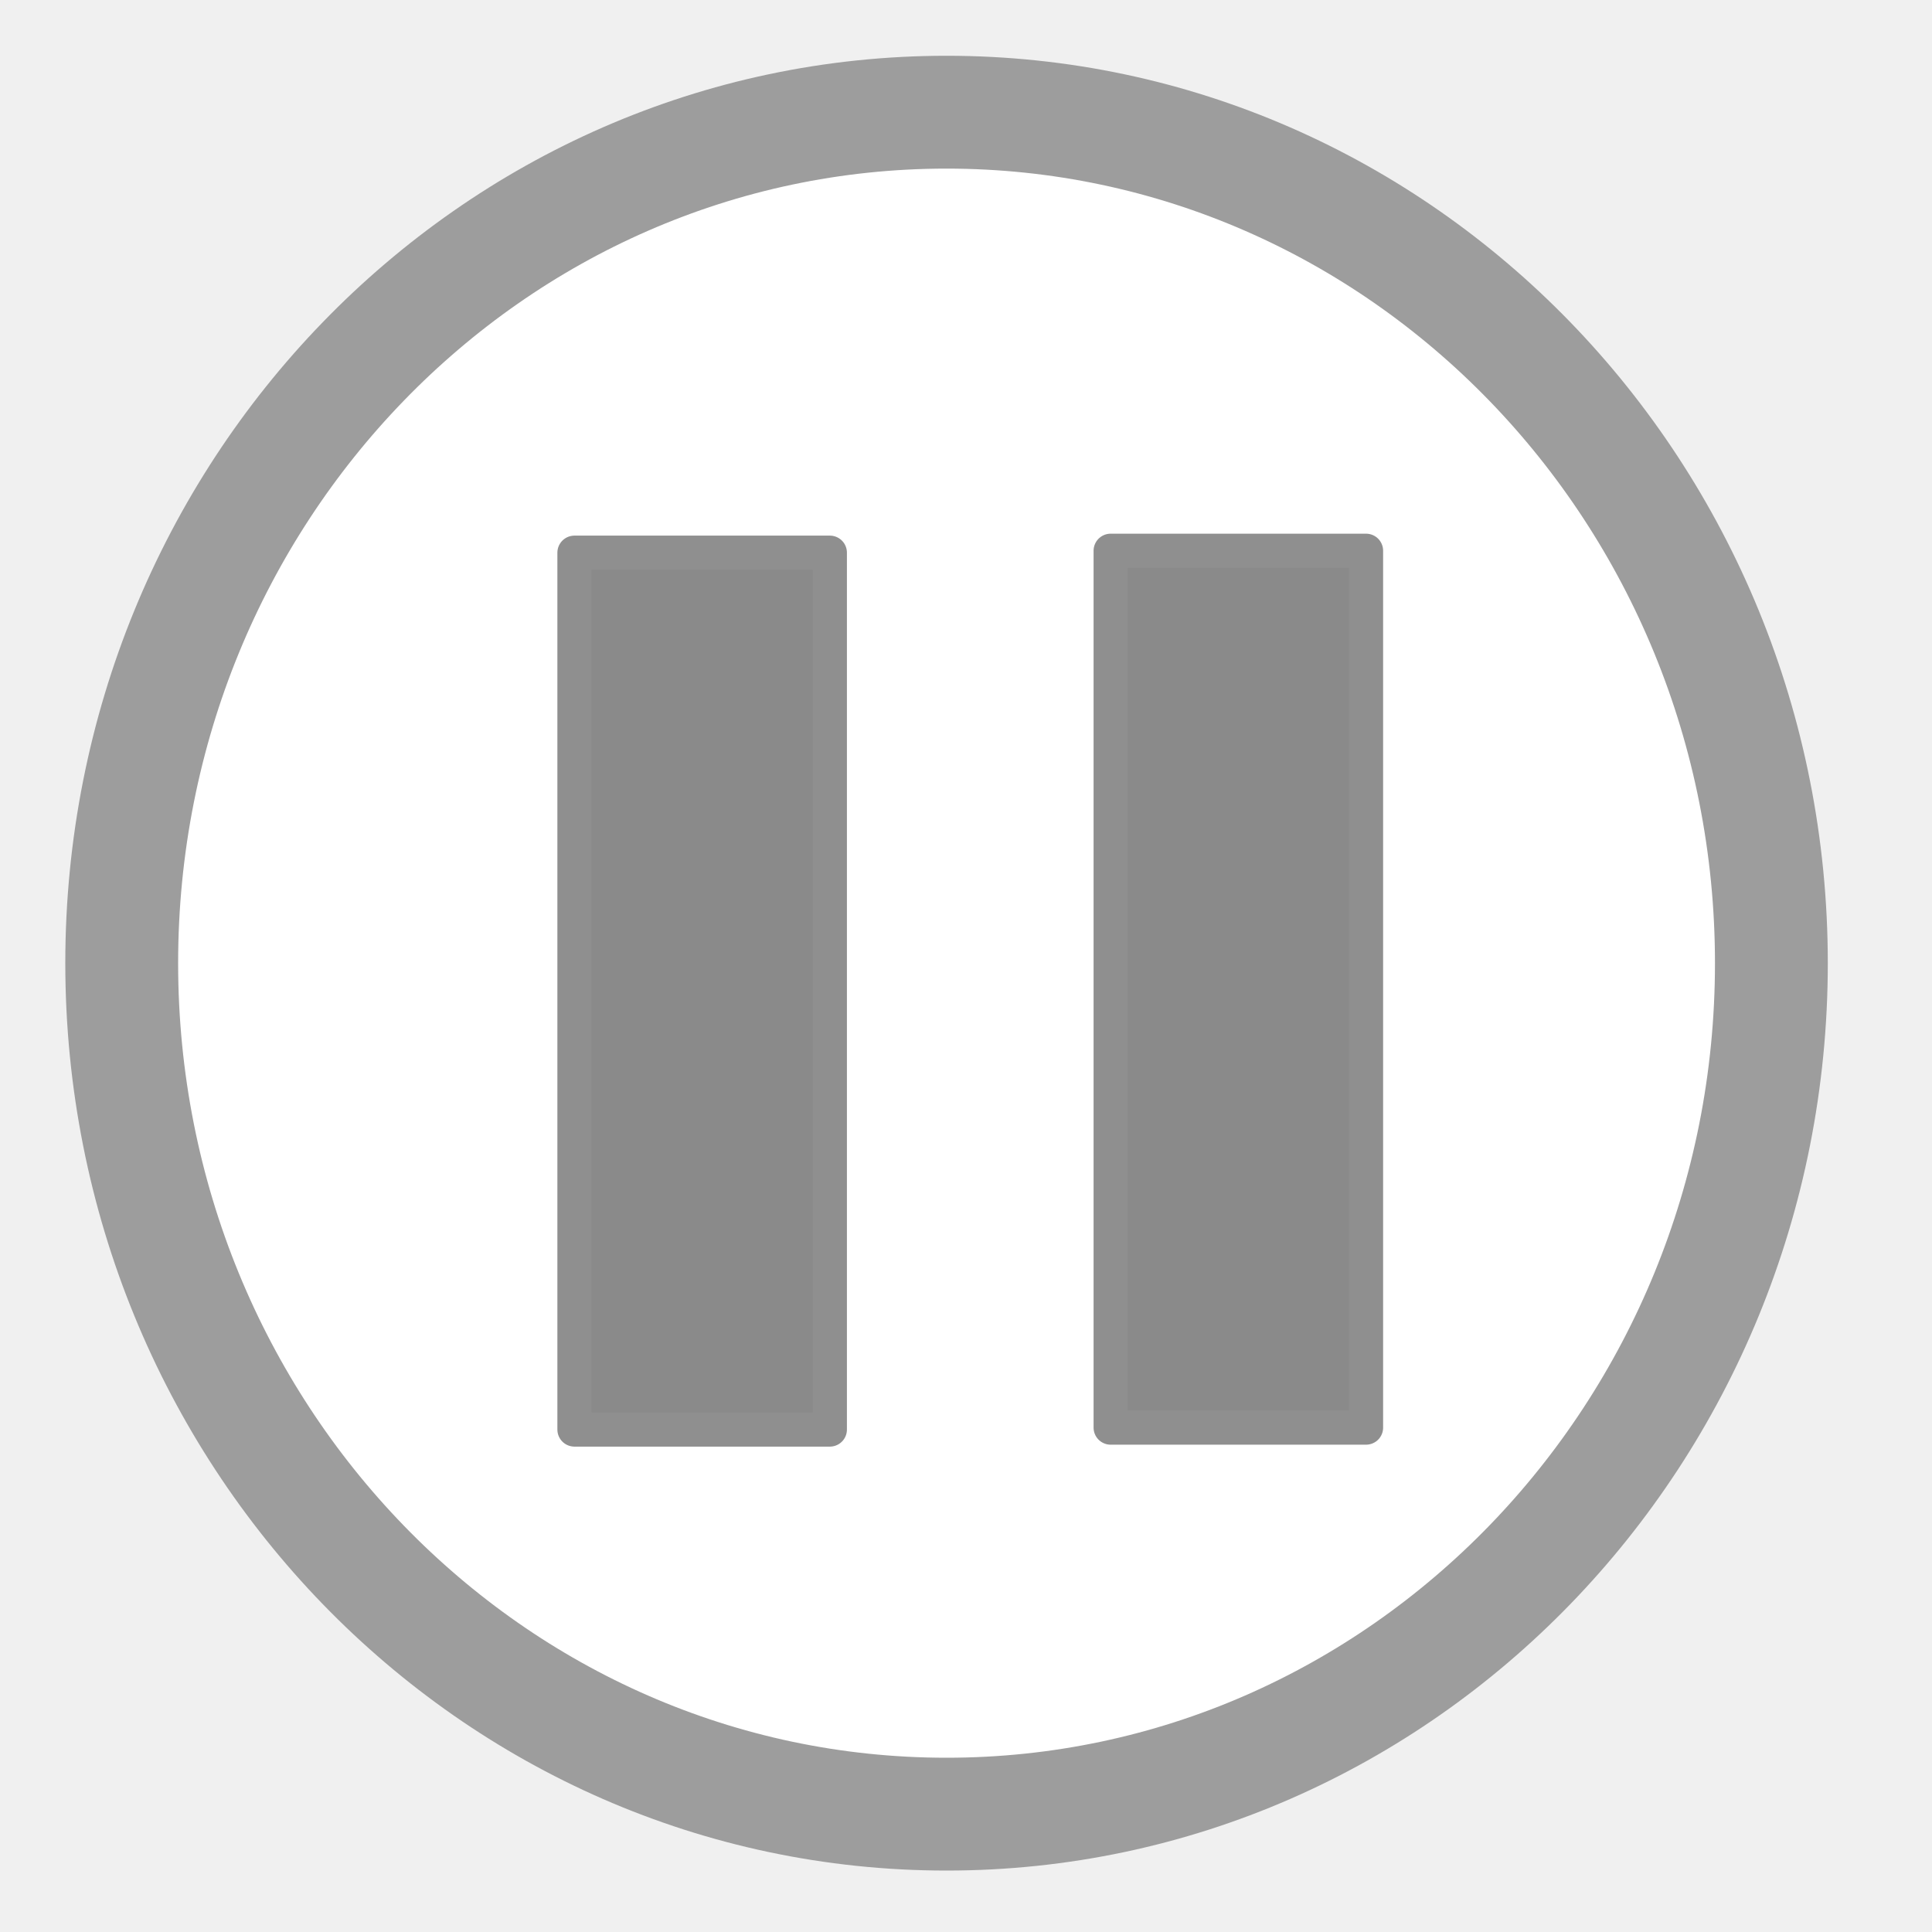
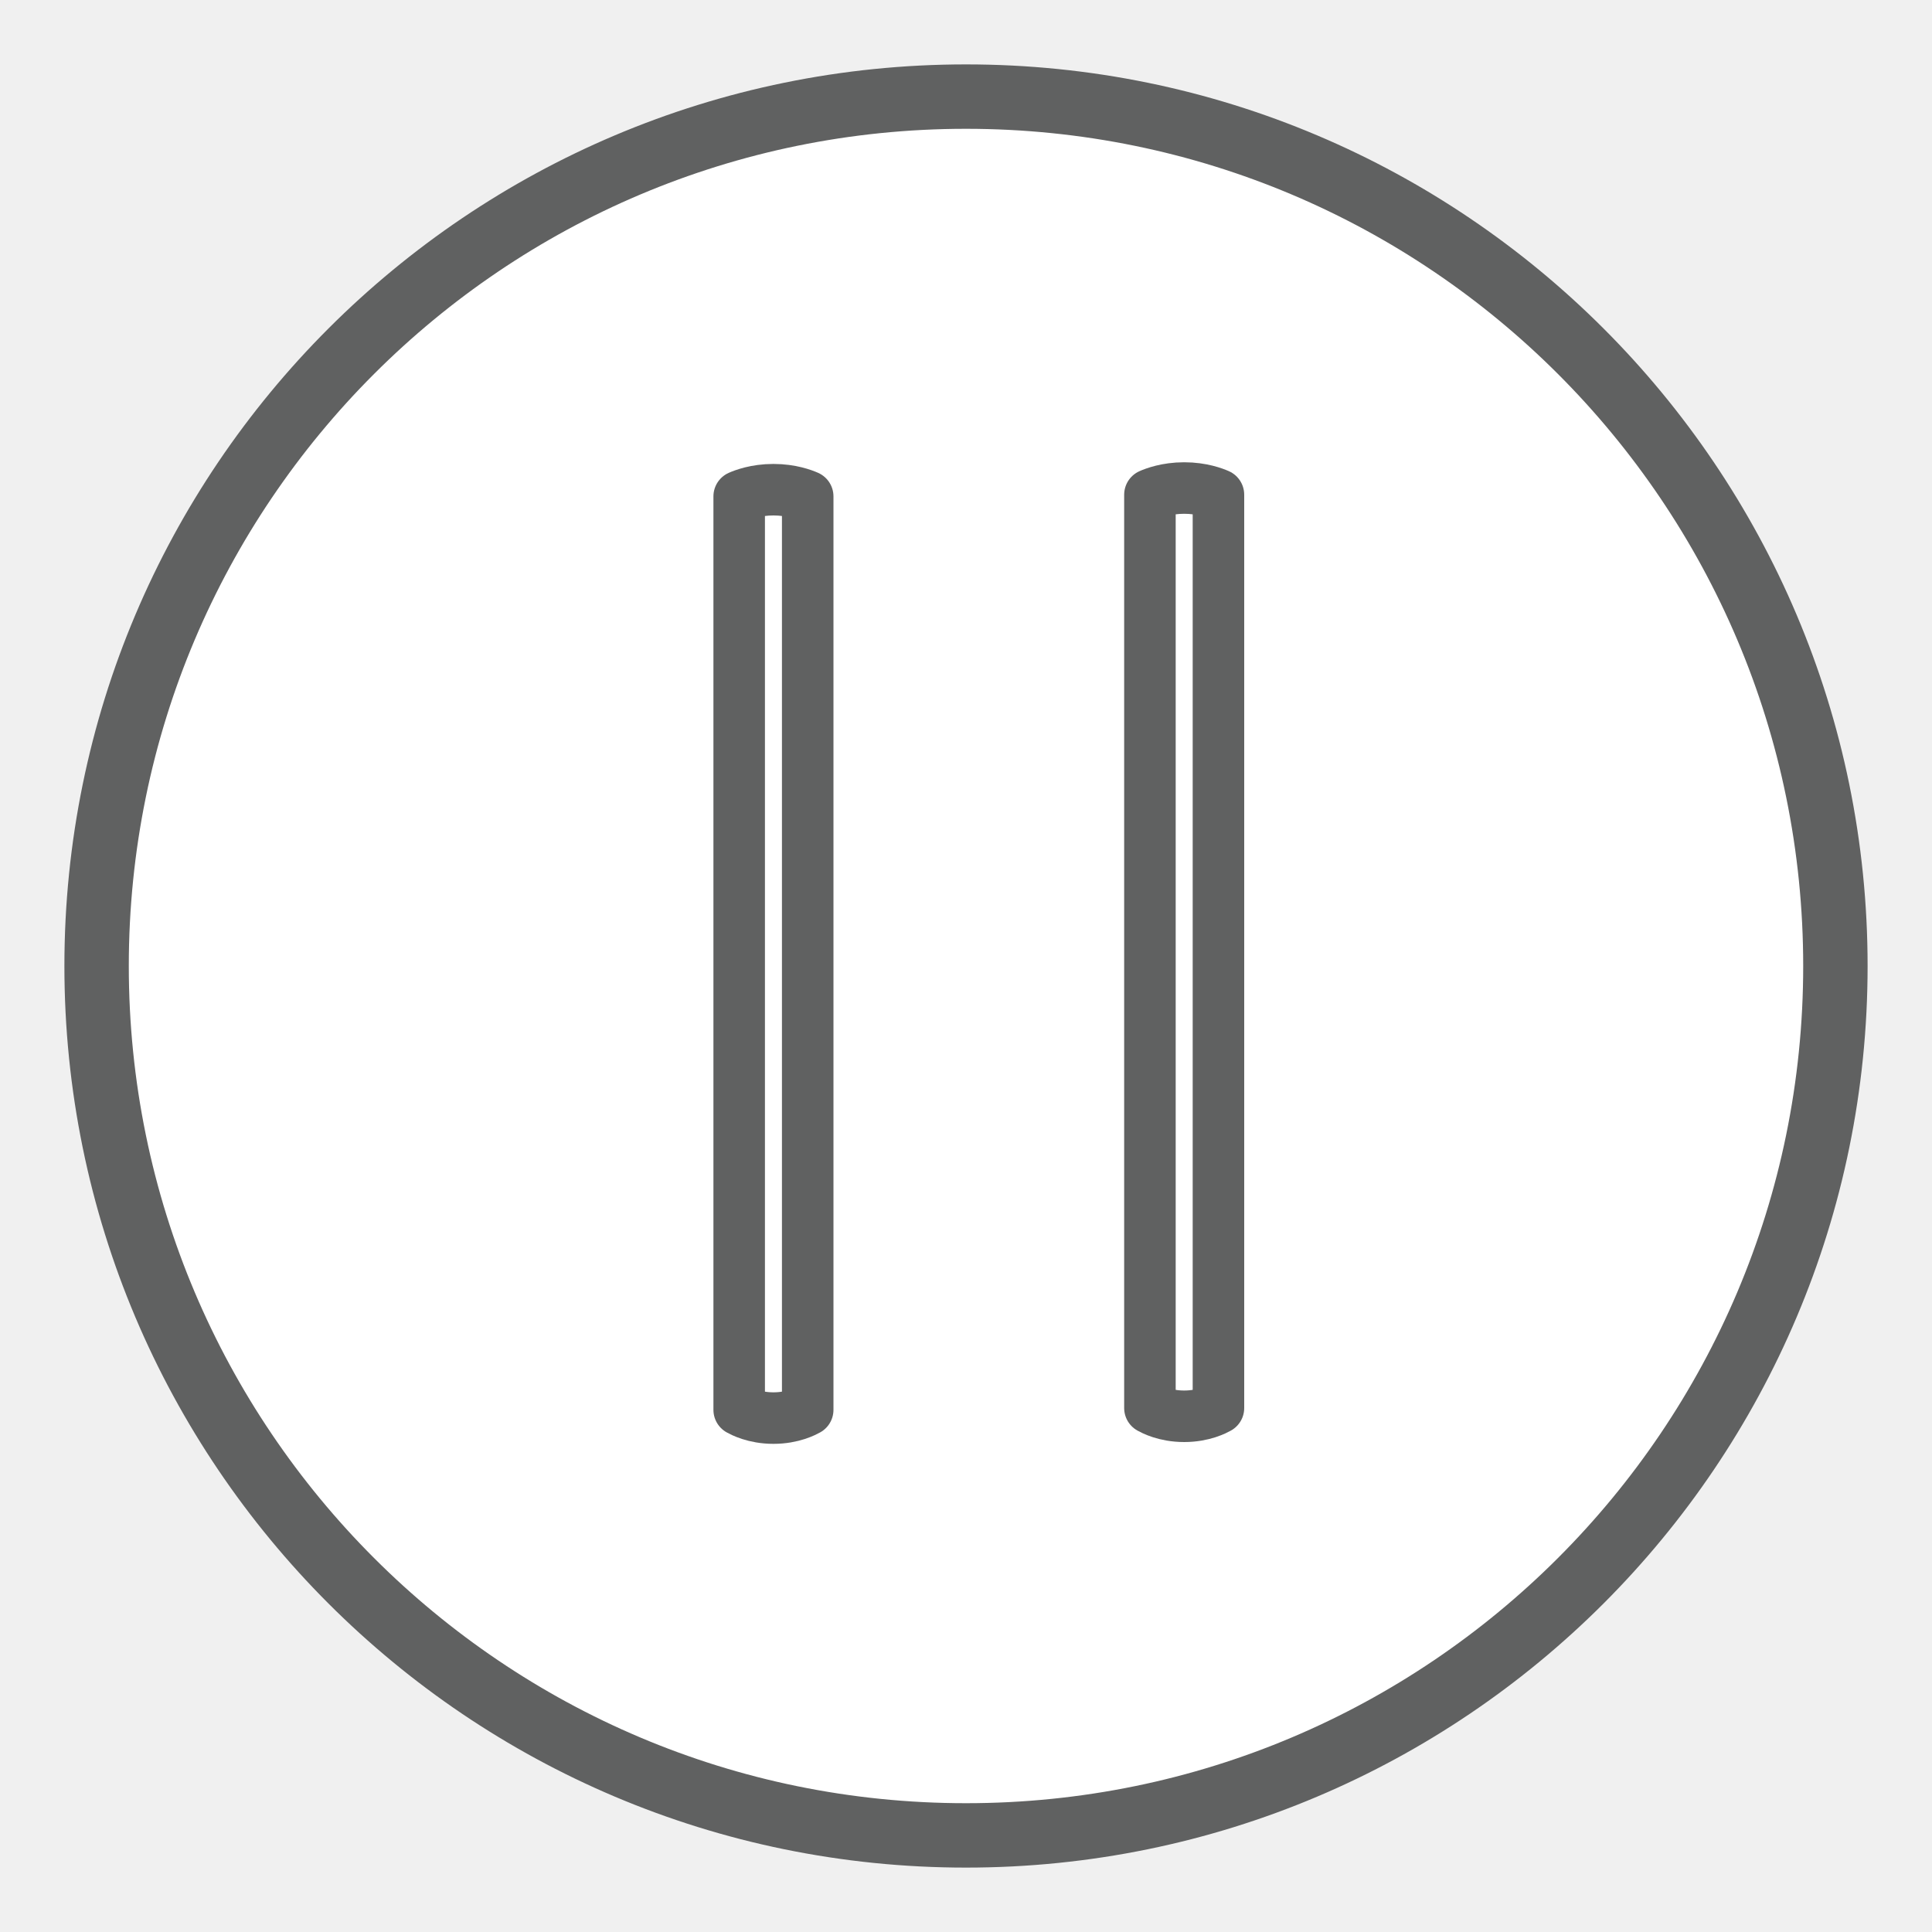
- <svg xmlns="http://www.w3.org/2000/svg" width="15mm" height="15mm" viewBox="0 0 15 15" version="1.1" id="svg1">
-   <defs id="defs1" />
-   <g id="layer1">
-     <ellipse style="fill:#ffffff;fill-opacity:1;stroke:#9d9d9d;stroke-width:0.876;stroke-dasharray:none;stroke-opacity:1" id="path1-2" cx="7.349" cy="7.478" rx="6.404" ry="6.607" />
-     <rect style="fill:#8a8a8a;fill-opacity:1;fill-rule:evenodd;stroke:#8f8f8f;stroke-width:0.265;stroke-linejoin:round;stroke-dasharray:none;stroke-opacity:1" id="rect1" width="1.983" height="6.808" x="8.623" y="4.276" />
-     <rect style="fill:#8a8a8a;fill-opacity:1;fill-rule:evenodd;stroke:#8f8f8f;stroke-width:0.265;stroke-linejoin:round;stroke-dasharray:none;stroke-opacity:1" id="rect1-5" width="1.983" height="6.808" x="4.46" y="4.291" />
-   </g>
+ <svg xmlns="http://www.w3.org/2000/svg" id="Layer_1" data-name="Layer 1" viewBox="0 0 15 15" width="15mm" height="15mm">
+   <defs>
+     <style>
+       .cls-1 {
+         fill: #fff;
+         stroke-miterlimit: 10;
+         stroke-width: 0.5px;
+       }
+ 
+       .cls-1, .cls-2 {
+         stroke: #606161;
+       }
+ 
+       .cls-2 {
+         fill: none;
+         stroke-linecap: round;
+         stroke-linejoin: round;
+         stroke-width: 0.4px;
+       }
+     </style>
+   </defs>
+   <circle class="cls-1" cx="7.5" cy="7.5" r="6.75" />
+   <path class="cls-2" d="M6.271,10.946c-.02,.011-.116,.064-.266,.064s-.246-.053-.266-.064V3.854c.032-.014,.128-.052,.266-.052s.234,.038,.266,.052V10.946Z" />
+   <path class="cls-2" d="M9.46,10.932c-.02,.011-.116,.064-.266,.064s-.246-.053-.266-.064V3.841c.032-.014,.128-.052,.266-.052s.234,.038,.266,.052V10.932Z" />
</svg>
